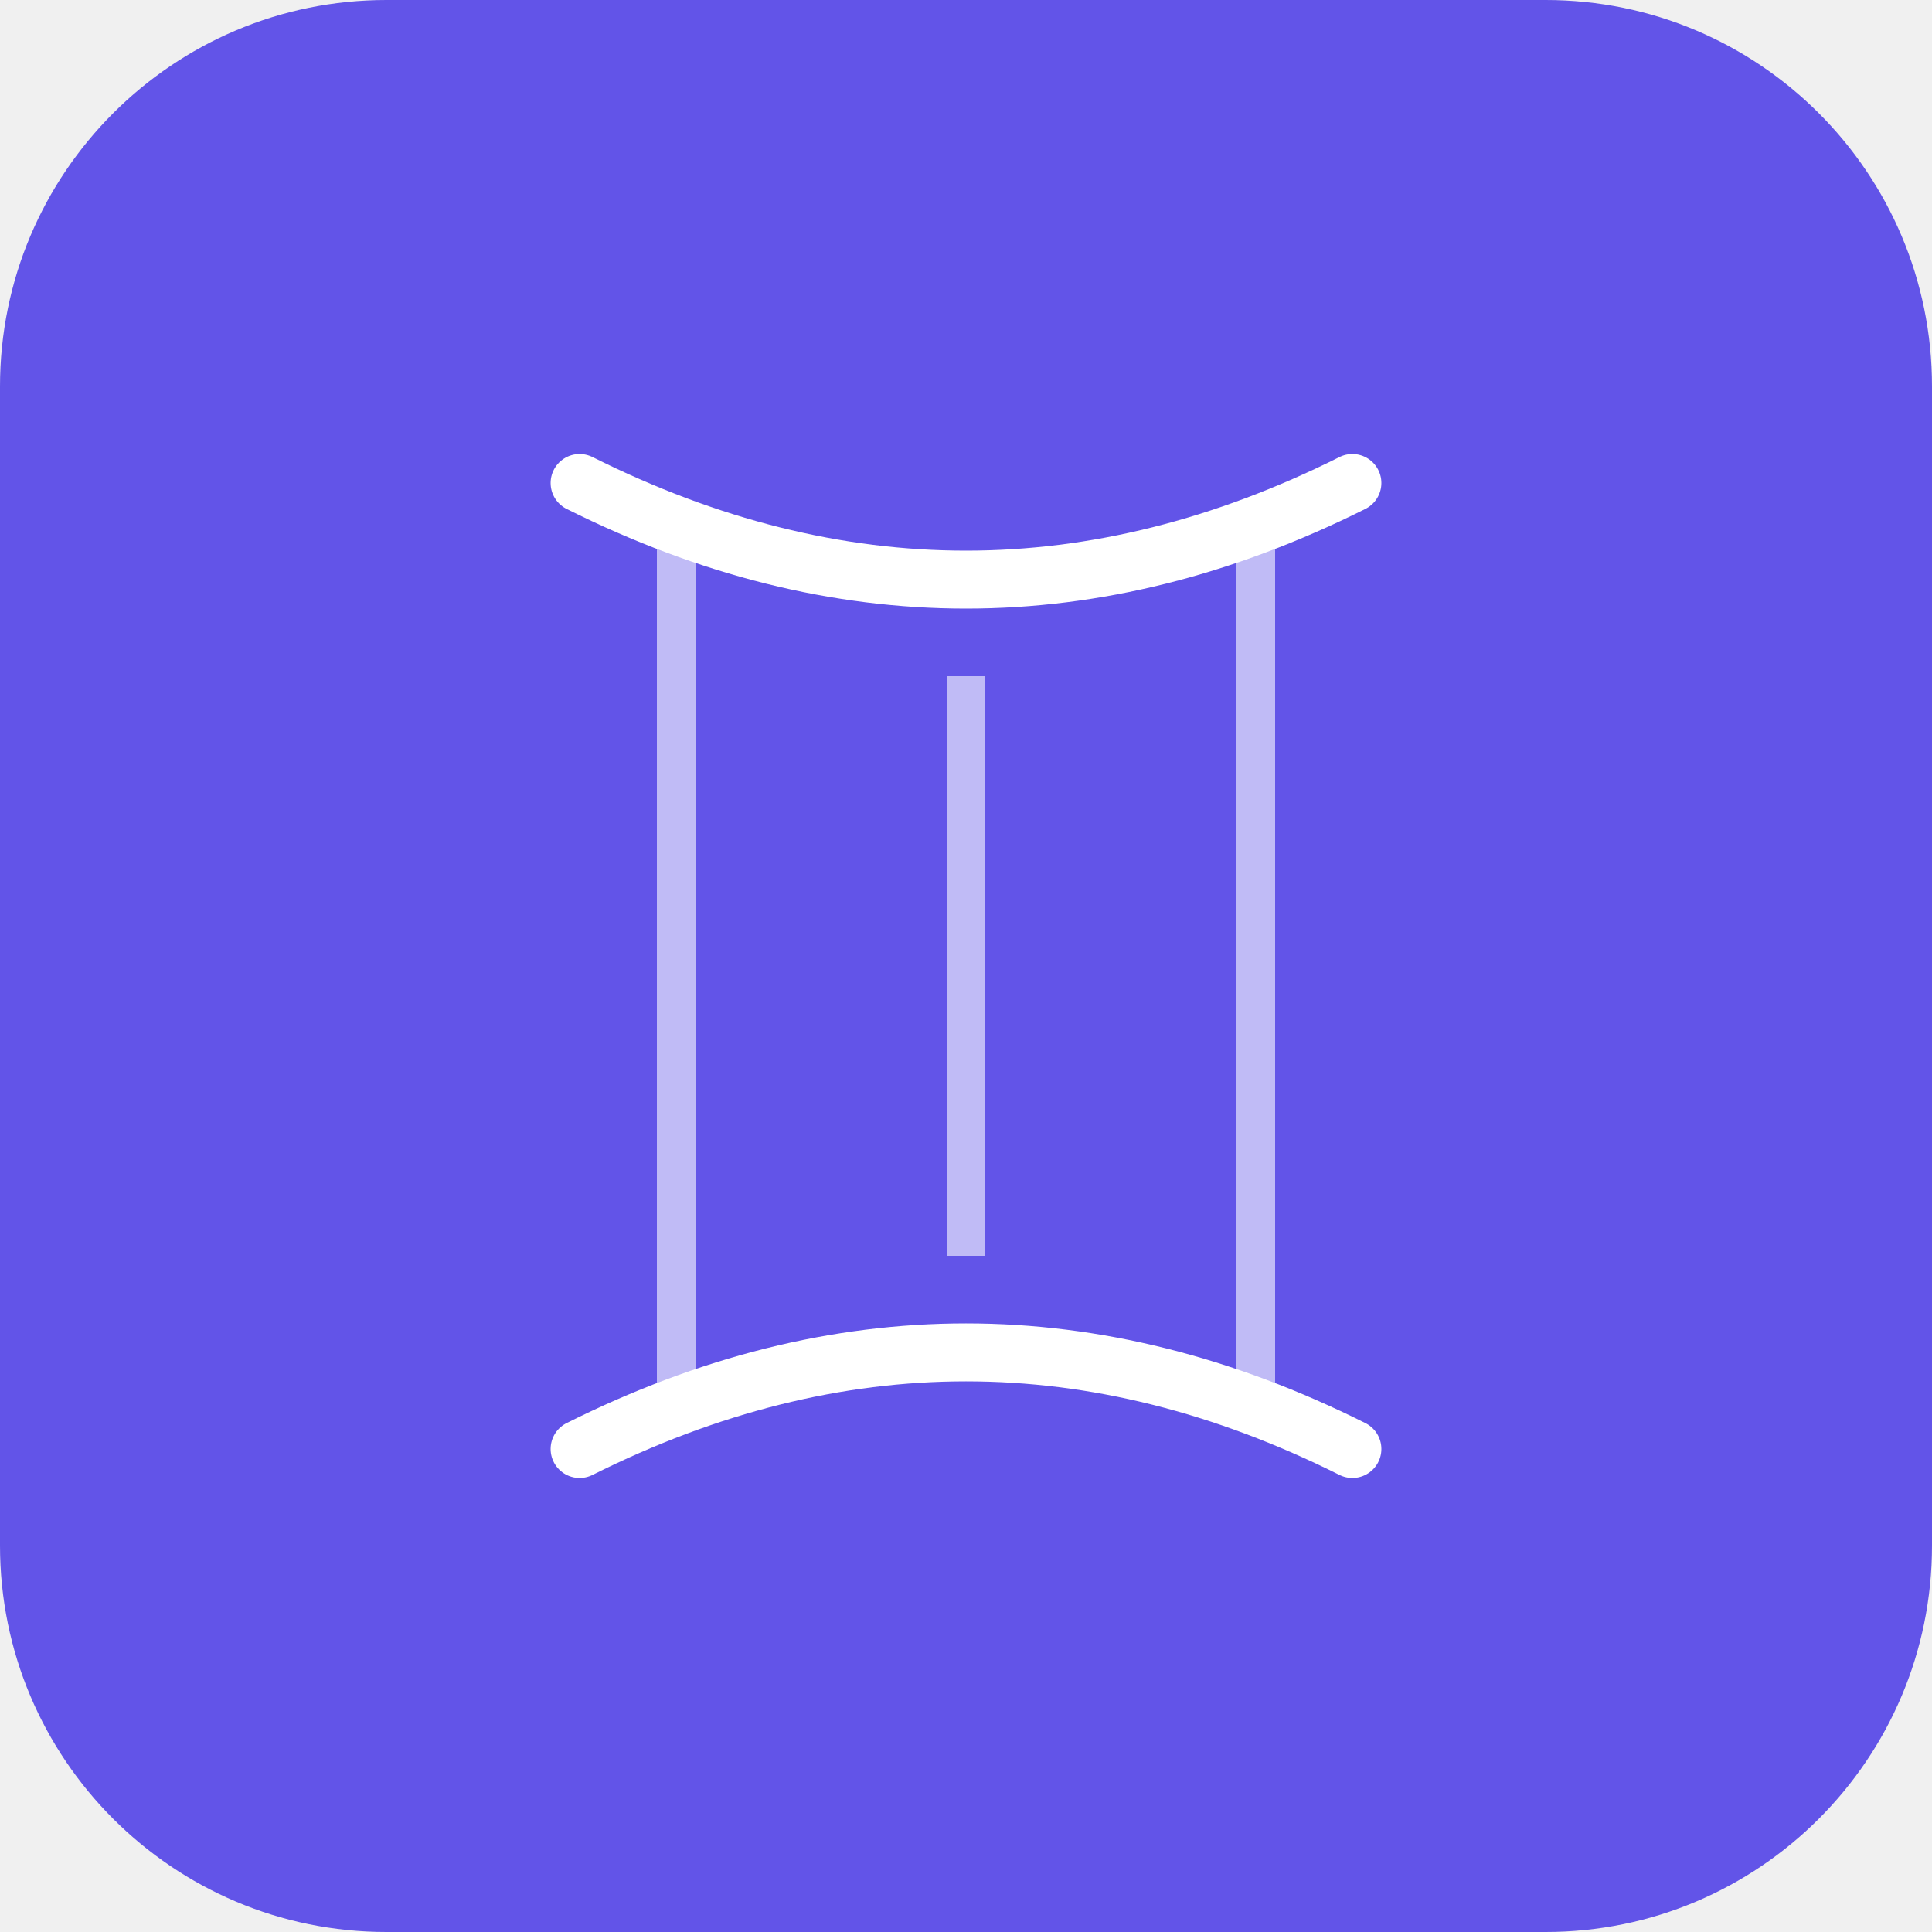
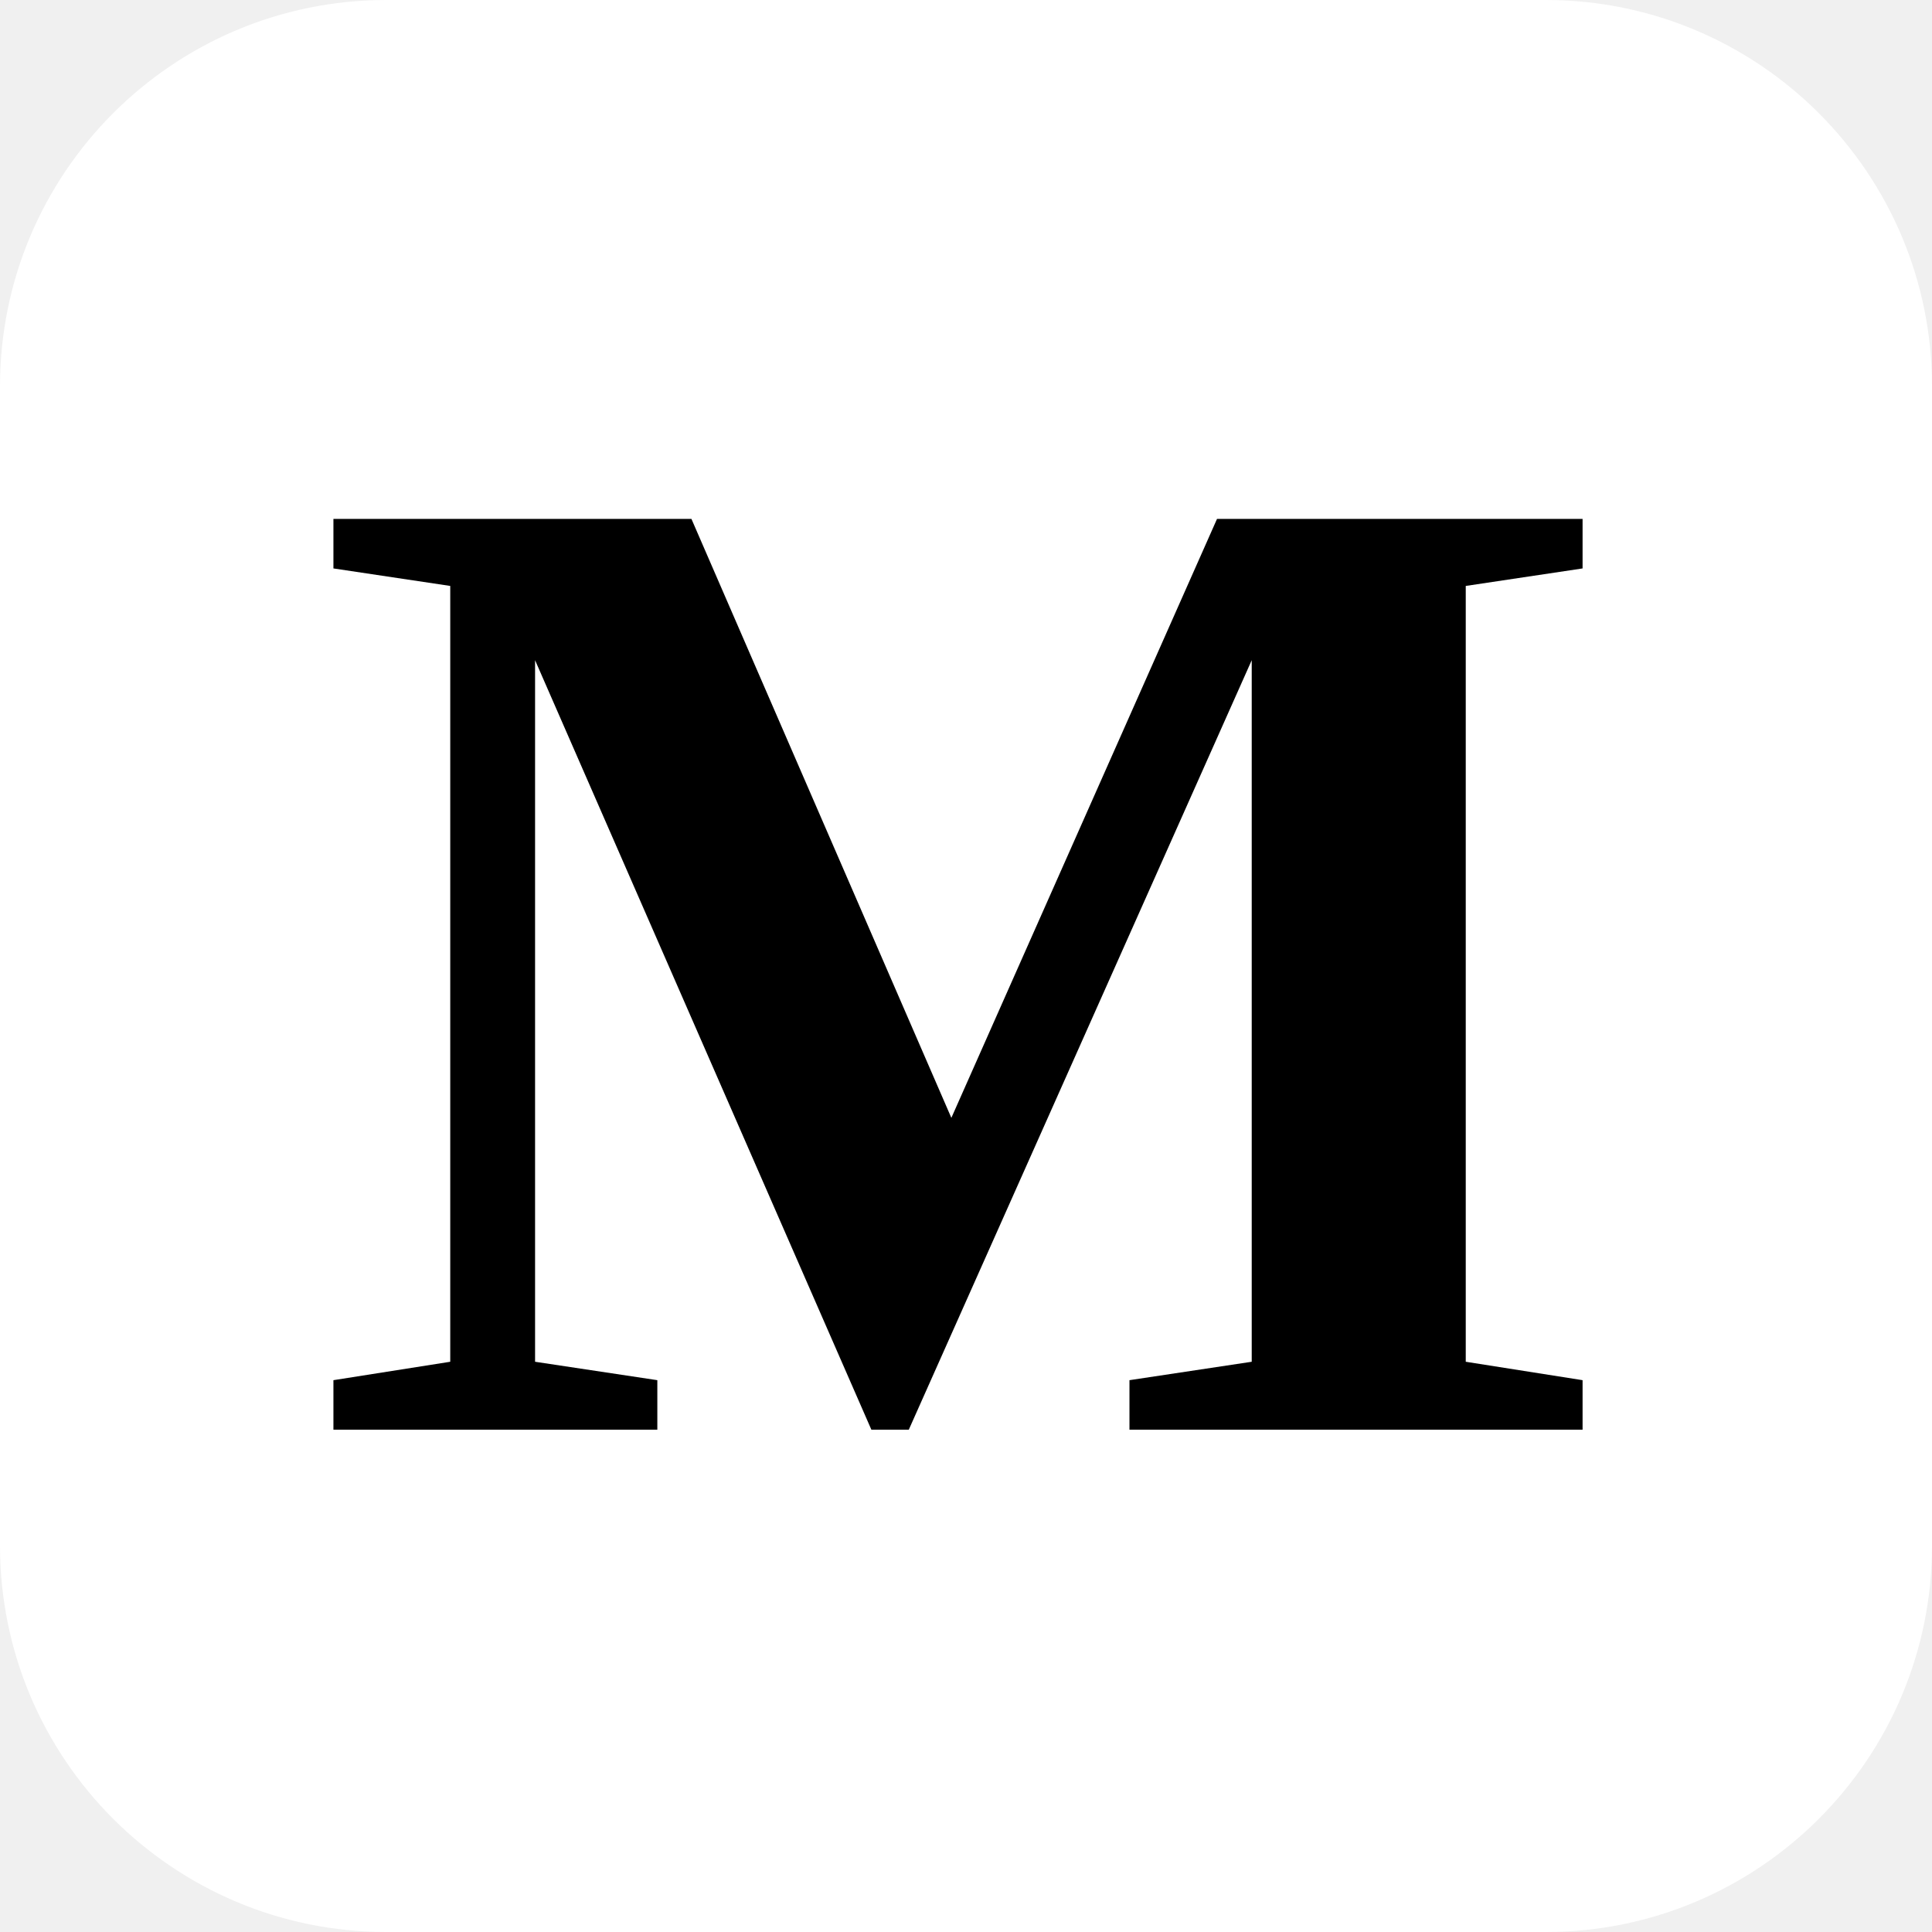
<svg xmlns="http://www.w3.org/2000/svg" viewBox="0 0 100 100">
-   <rect width="100" height="100" rx="20" fill="#6254e8" />
-   <g stroke="white" stroke-width="3" fill="none" stroke-linecap="round">
-     <path d="M 30 25 Q 50 35 70 25" />
-     <path d="M 30 75 Q 50 65 70 75" />
-   </g>
-   <line x1="35" y1="28" x2="35" y2="72" stroke="white" stroke-width="2" opacity="0.6" />
-   <line x1="50" y1="35" x2="50" y2="65" stroke="white" stroke-width="2" opacity="0.6" />
-   <line x1="65" y1="28" x2="65" y2="72" stroke="white" stroke-width="2" opacity="0.6" />
+   <rect width="100" height="100" rx="20" fill="#ffffff" />
+   <text x="50" y="74" font-family="Georgia, 'Times New Roman', serif" font-size="72" font-weight="700" text-anchor="middle" fill="#000000">M</text>
</svg>
